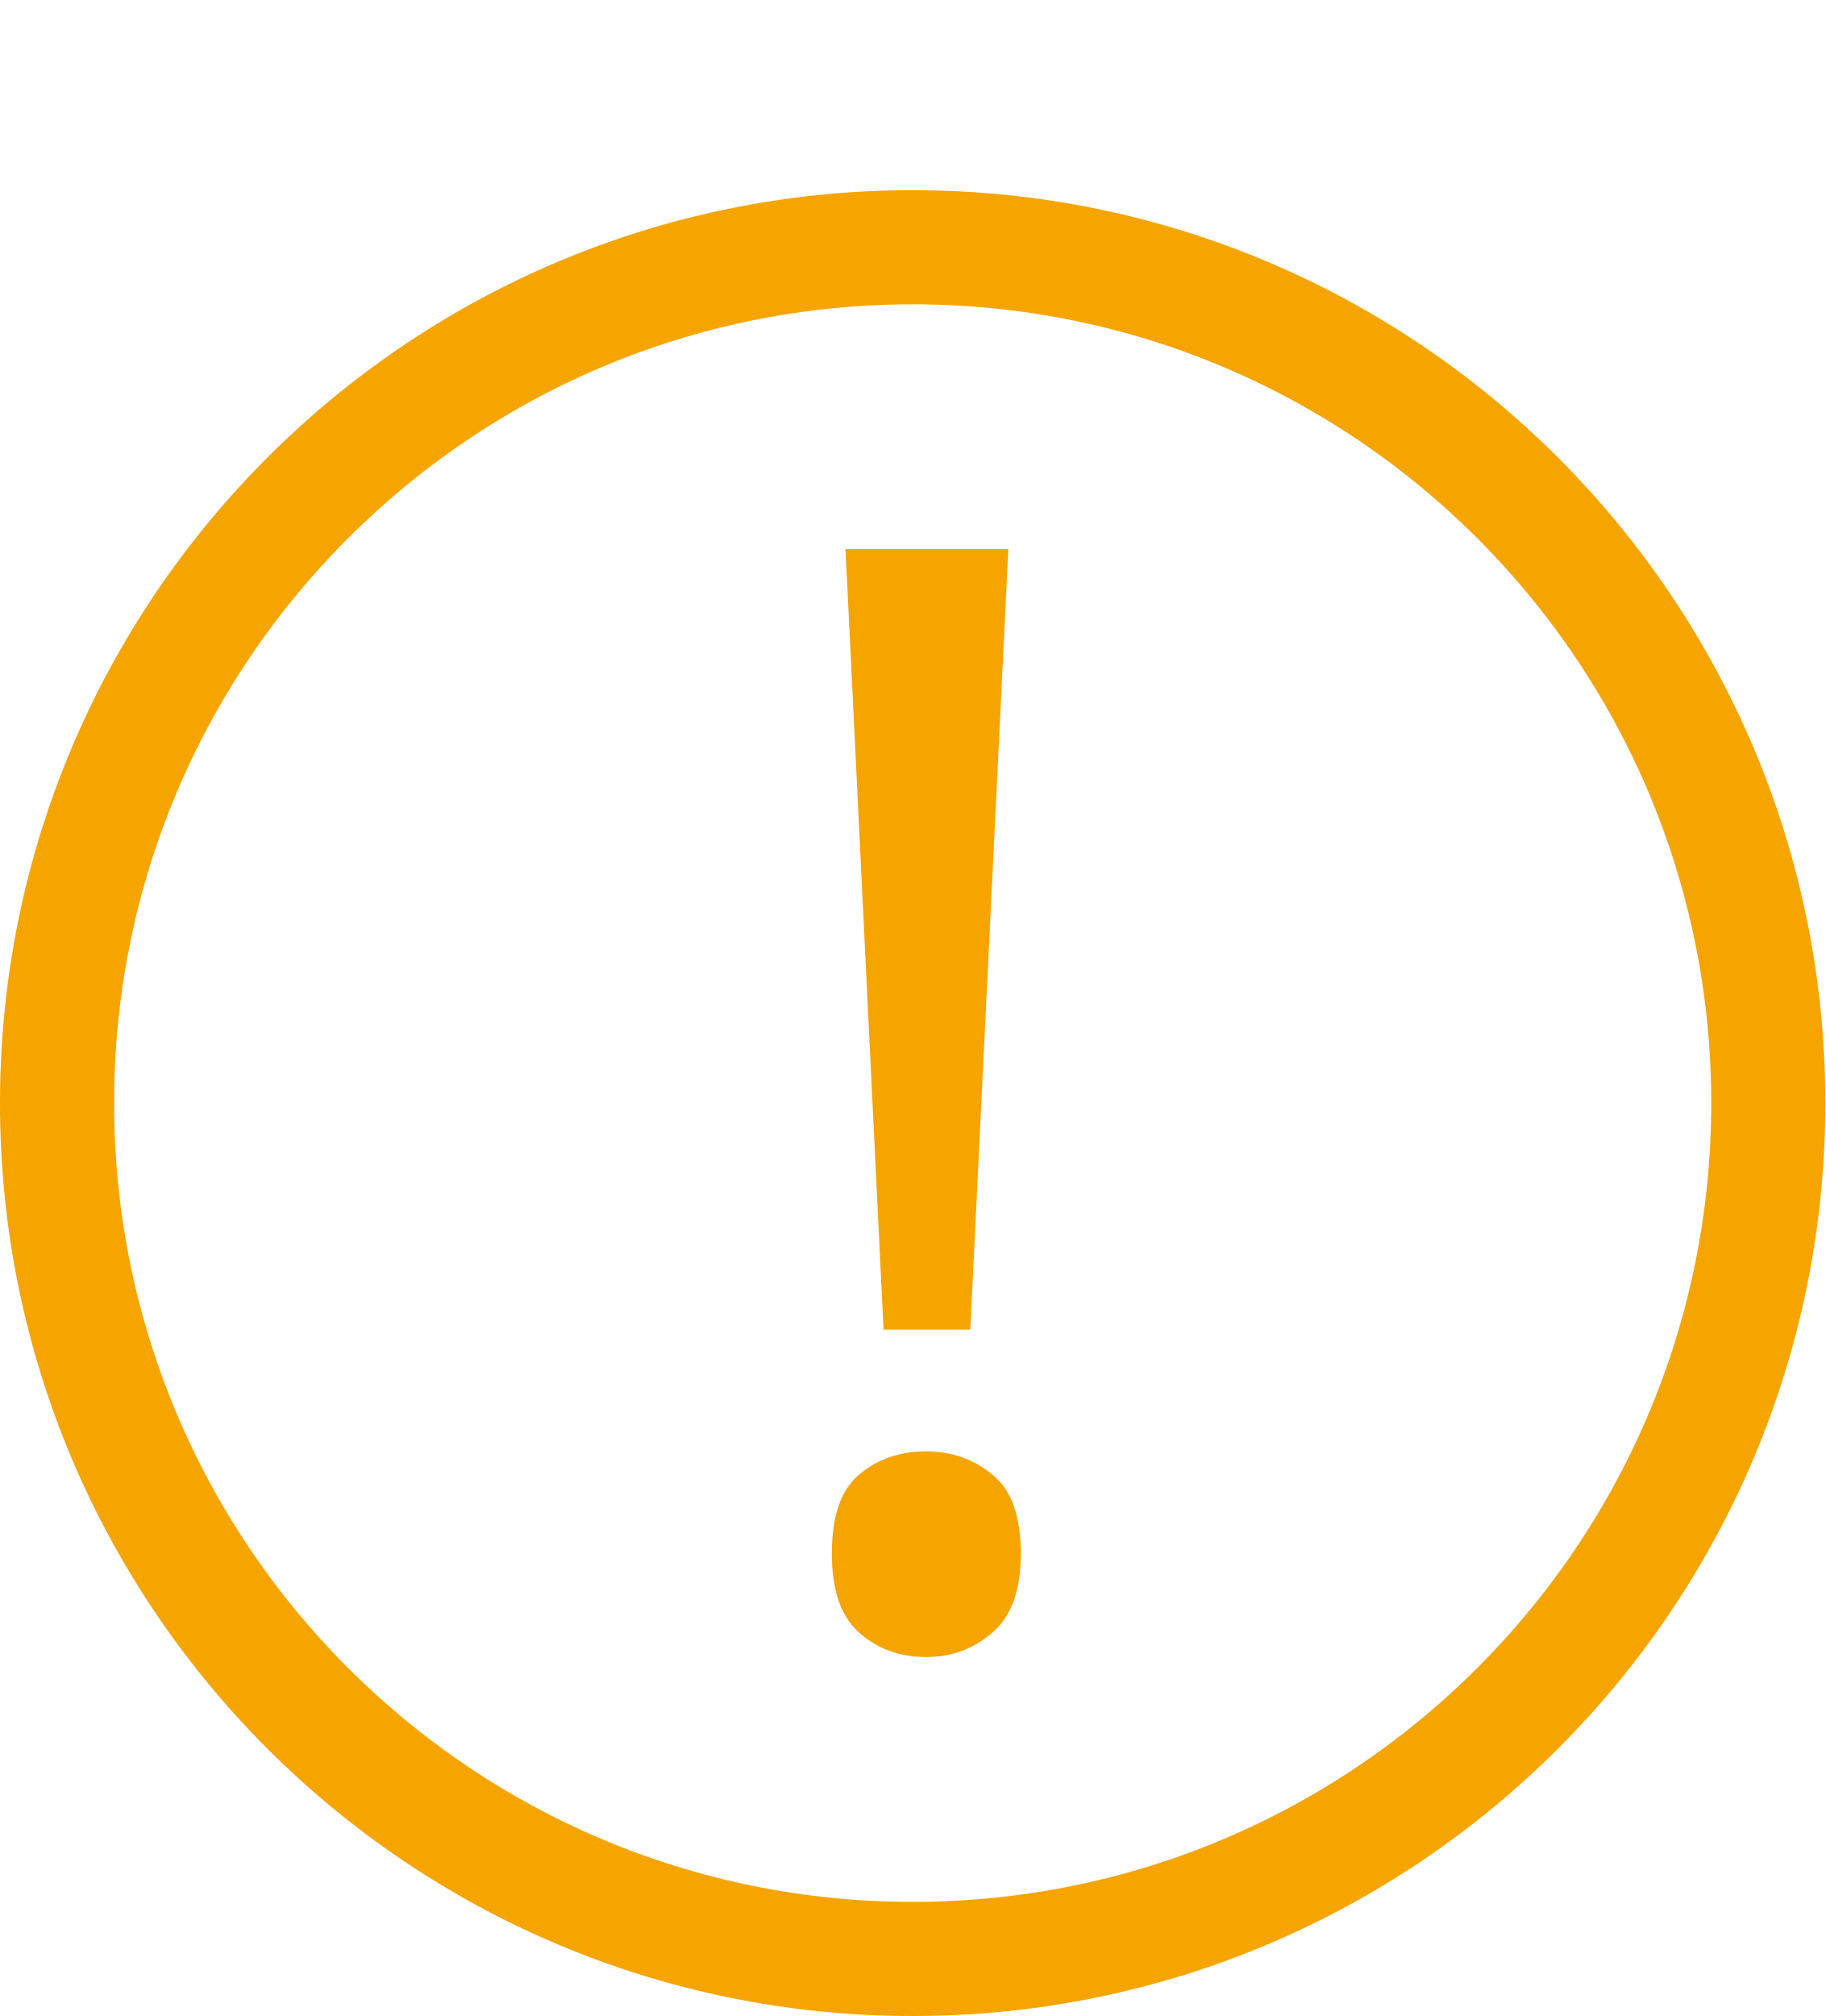
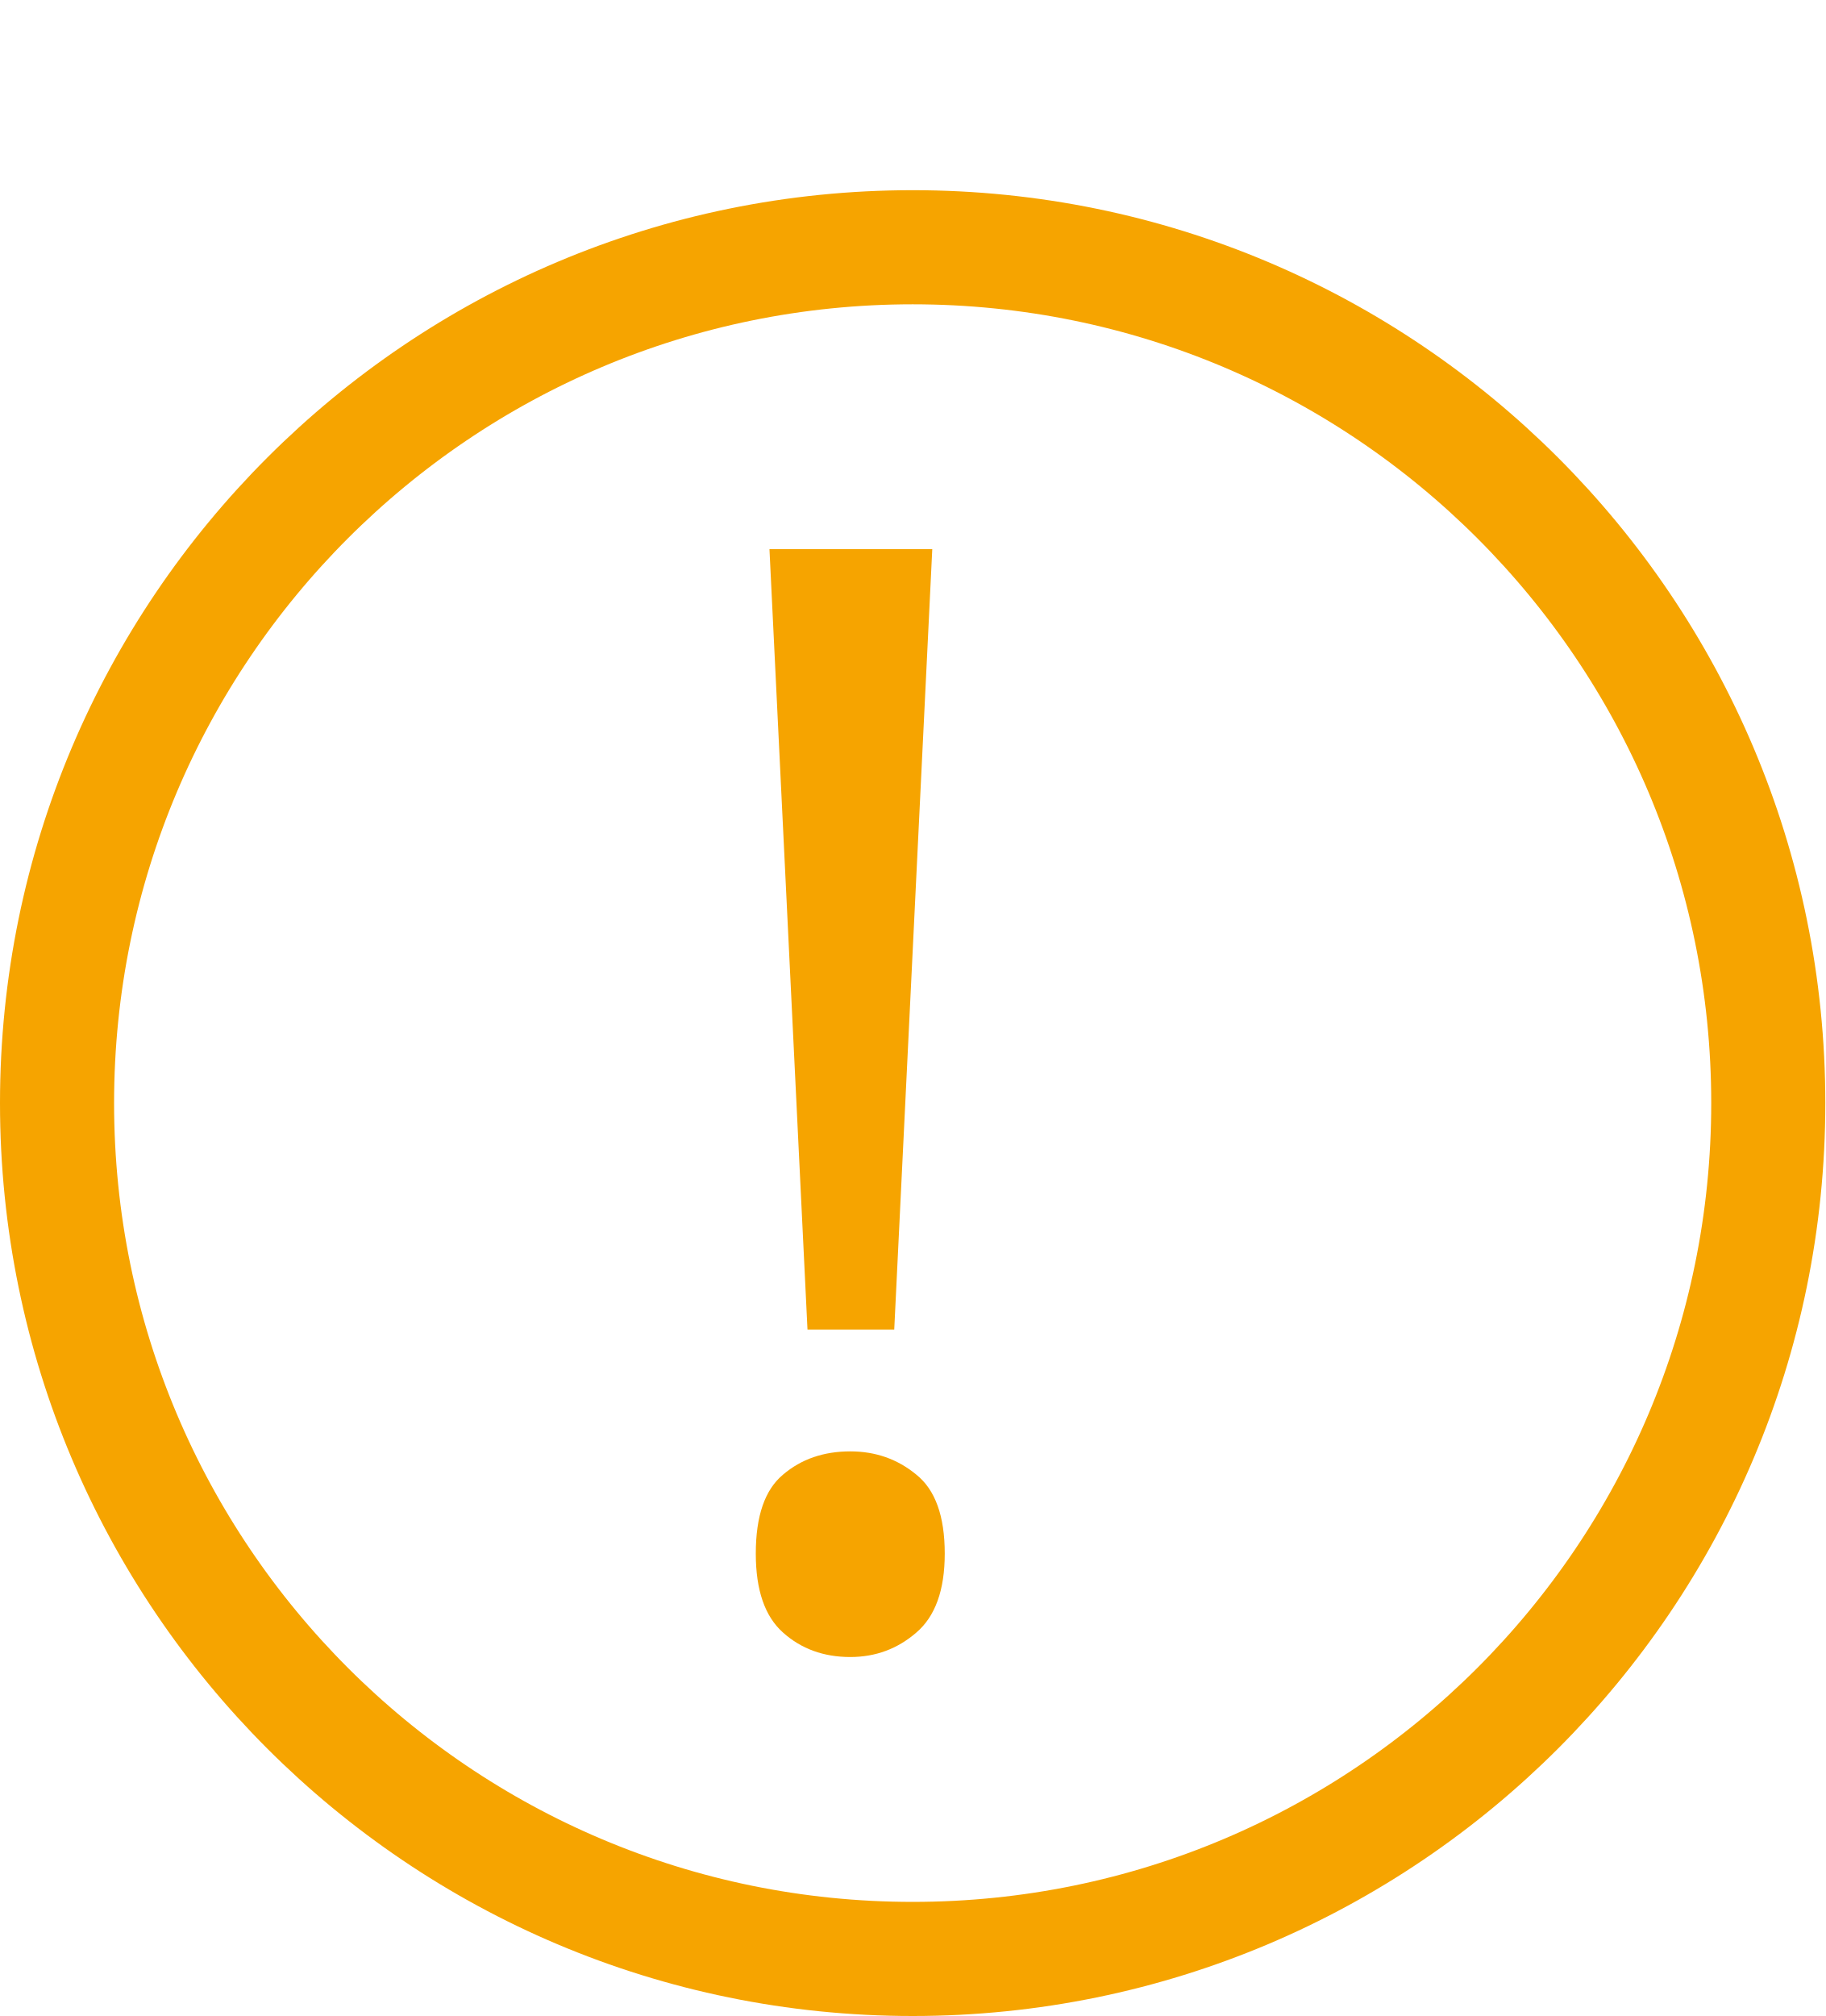
<svg xmlns="http://www.w3.org/2000/svg" width="48" height="53" viewBox="0 0 48 53">
  <g id="Grupo_235" data-name="Grupo 235" transform="translate(-170 -721)">
    <g id="Elipse_3" data-name="Elipse 3" transform="translate(170 726)" fill="none" stroke="#f6a400" stroke-width="3">
      <circle cx="24" cy="24" r="24" stroke="none" />
      <circle cx="24" cy="24" r="22.5" fill="none" />
    </g>
    <text id="_" data-name="!" transform="translate(189 764)" fill="#f6a400" font-size="40" font-family="SegoeUI, Segoe UI">
-       <tspan x="0" y="0">!</tspan>
+       <tspan x="-2" y="0">!</tspan>
    </text>
  </g>
</svg>
